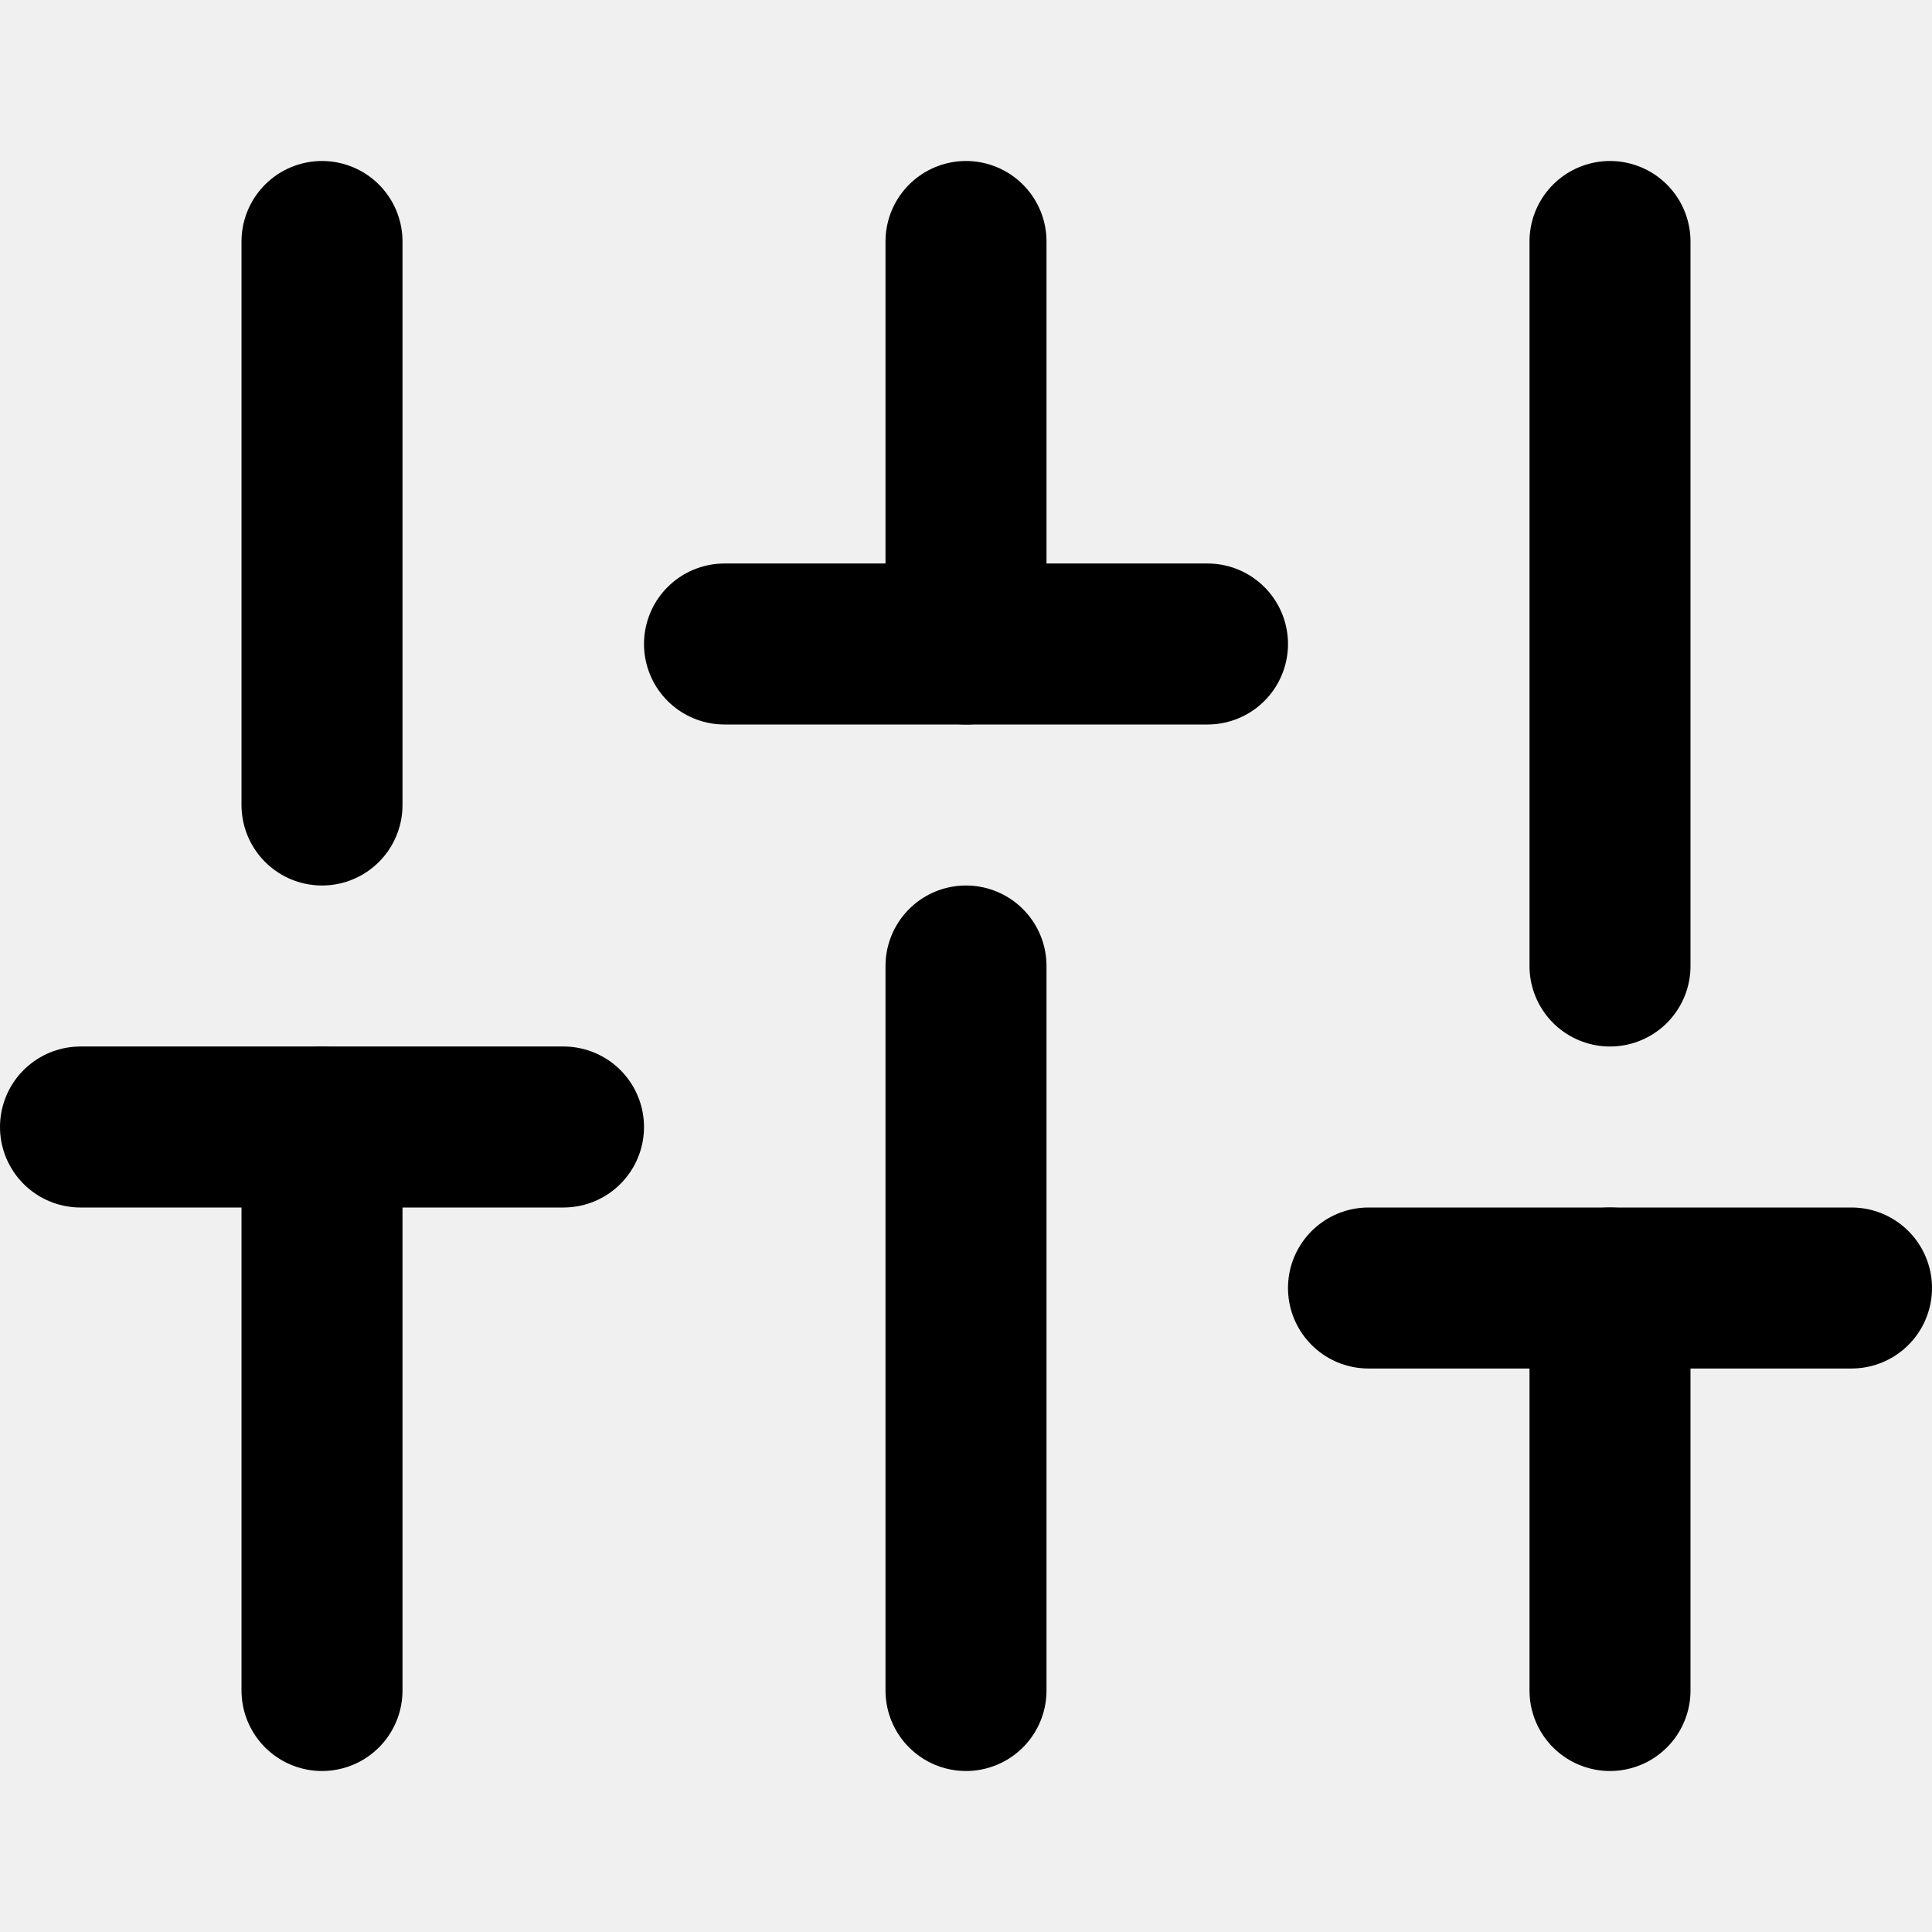
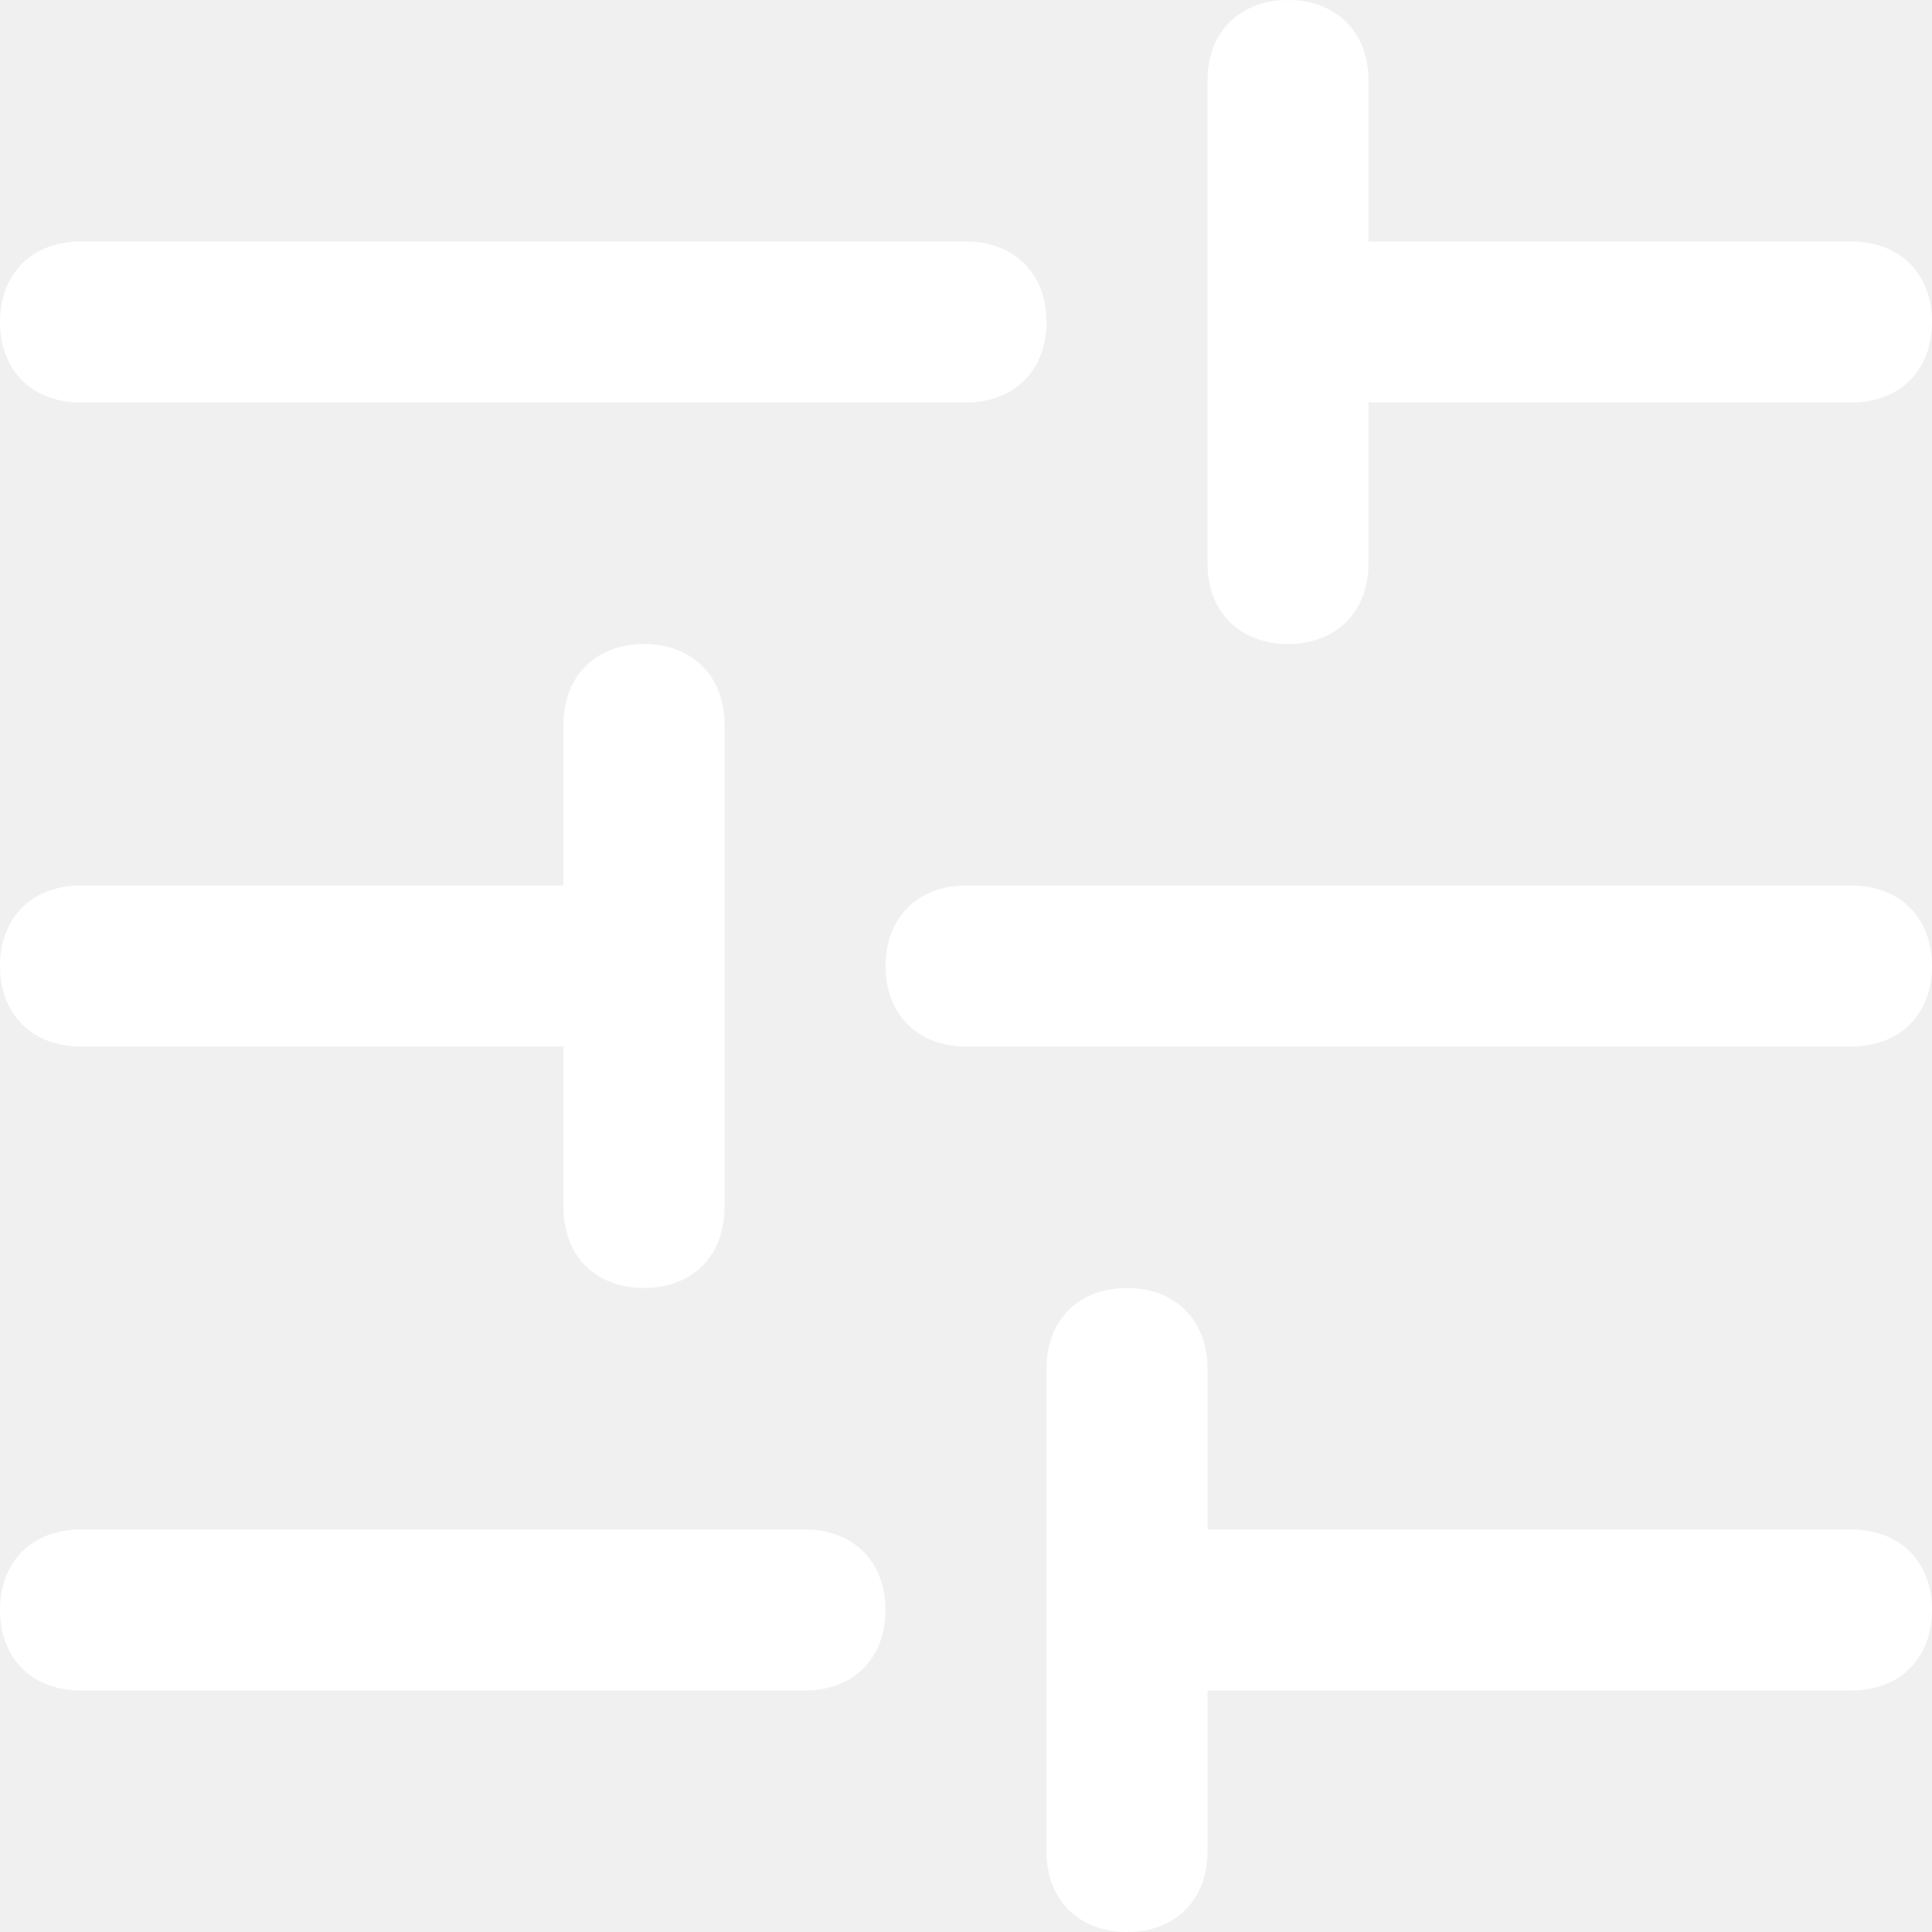
- <svg xmlns="http://www.w3.org/2000/svg" width="24" height="24" viewBox="0 0 24 24" fill="none" stroke="currentColor" stroke-width="2" stroke-linecap="round" stroke-linejoin="round" class="feather feather-sliders">
-   <line x1="4" y1="21" x2="4" y2="14" />
-   <line x1="4" y1="10" x2="4" y2="3" />
-   <line x1="12" y1="21" x2="12" y2="12" />
-   <line x1="12" y1="8" x2="12" y2="3" />
-   <line x1="20" y1="21" x2="20" y2="16" />
-   <line x1="20" y1="12" x2="20" y2="3" />
-   <line x1="1" y1="14" x2="7" y2="14" />
-   <line x1="9" y1="8" x2="15" y2="8" />
-   <line x1="17" y1="16" x2="23" y2="16" />
+ <svg xmlns="http://www.w3.org/2000/svg" version="1.1" id="Calque_1" x="0px" y="0px" viewBox="0 0 24 24" style="enable-background:new 0 0 24 24;" xml:space="preserve">
+   <style type="text/css">
+ 	.st0{fill:#FFFFFF;}
+ </style>
+   <g>
+     <path class="st0" d="M23,19h-8v-2c0-0.6-0.4-1-1-1s-1,0.4-1,1v6c0,0.6,0.4,1,1,1s1-0.4,1-1v-2h8c0.6,0,1-0.4,1-1S23.6,19,23,19z" />
+     <path class="st0" d="M10,19H1c-0.6,0-1,0.4-1,1s0.4,1,1,1h9c0.6,0,1-0.4,1-1S10.6,19,10,19z" />
+     <path class="st0" d="M23,11H12c-0.6,0-1,0.4-1,1s0.4,1,1,1h11c0.6,0,1-0.4,1-1S23.6,11,23,11z" />
+     <path class="st0" d="M1,13h6v2c0,0.6,0.4,1,1,1s1-0.4,1-1V9c0-0.6-0.4-1-1-1S7,8.4,7,9v2H1c-0.6,0-1,0.4-1,1S0.4,13,1,13z" />
+     <path class="st0" d="M1,5h11c0.6,0,1-0.4,1-1s-0.4-1-1-1H1C0.4,3,0,3.4,0,4S0.4,5,1,5z" />
+     <path class="st0" d="M16,8c0.6,0,1-0.4,1-1V5h6c0.6,0,1-0.4,1-1s-0.4-1-1-1h-6V1c0-0.6-0.4-1-1-1s-1,0.4-1,1v6C15,7.6,15.4,8,16,8z   " />
+   </g>
</svg>
